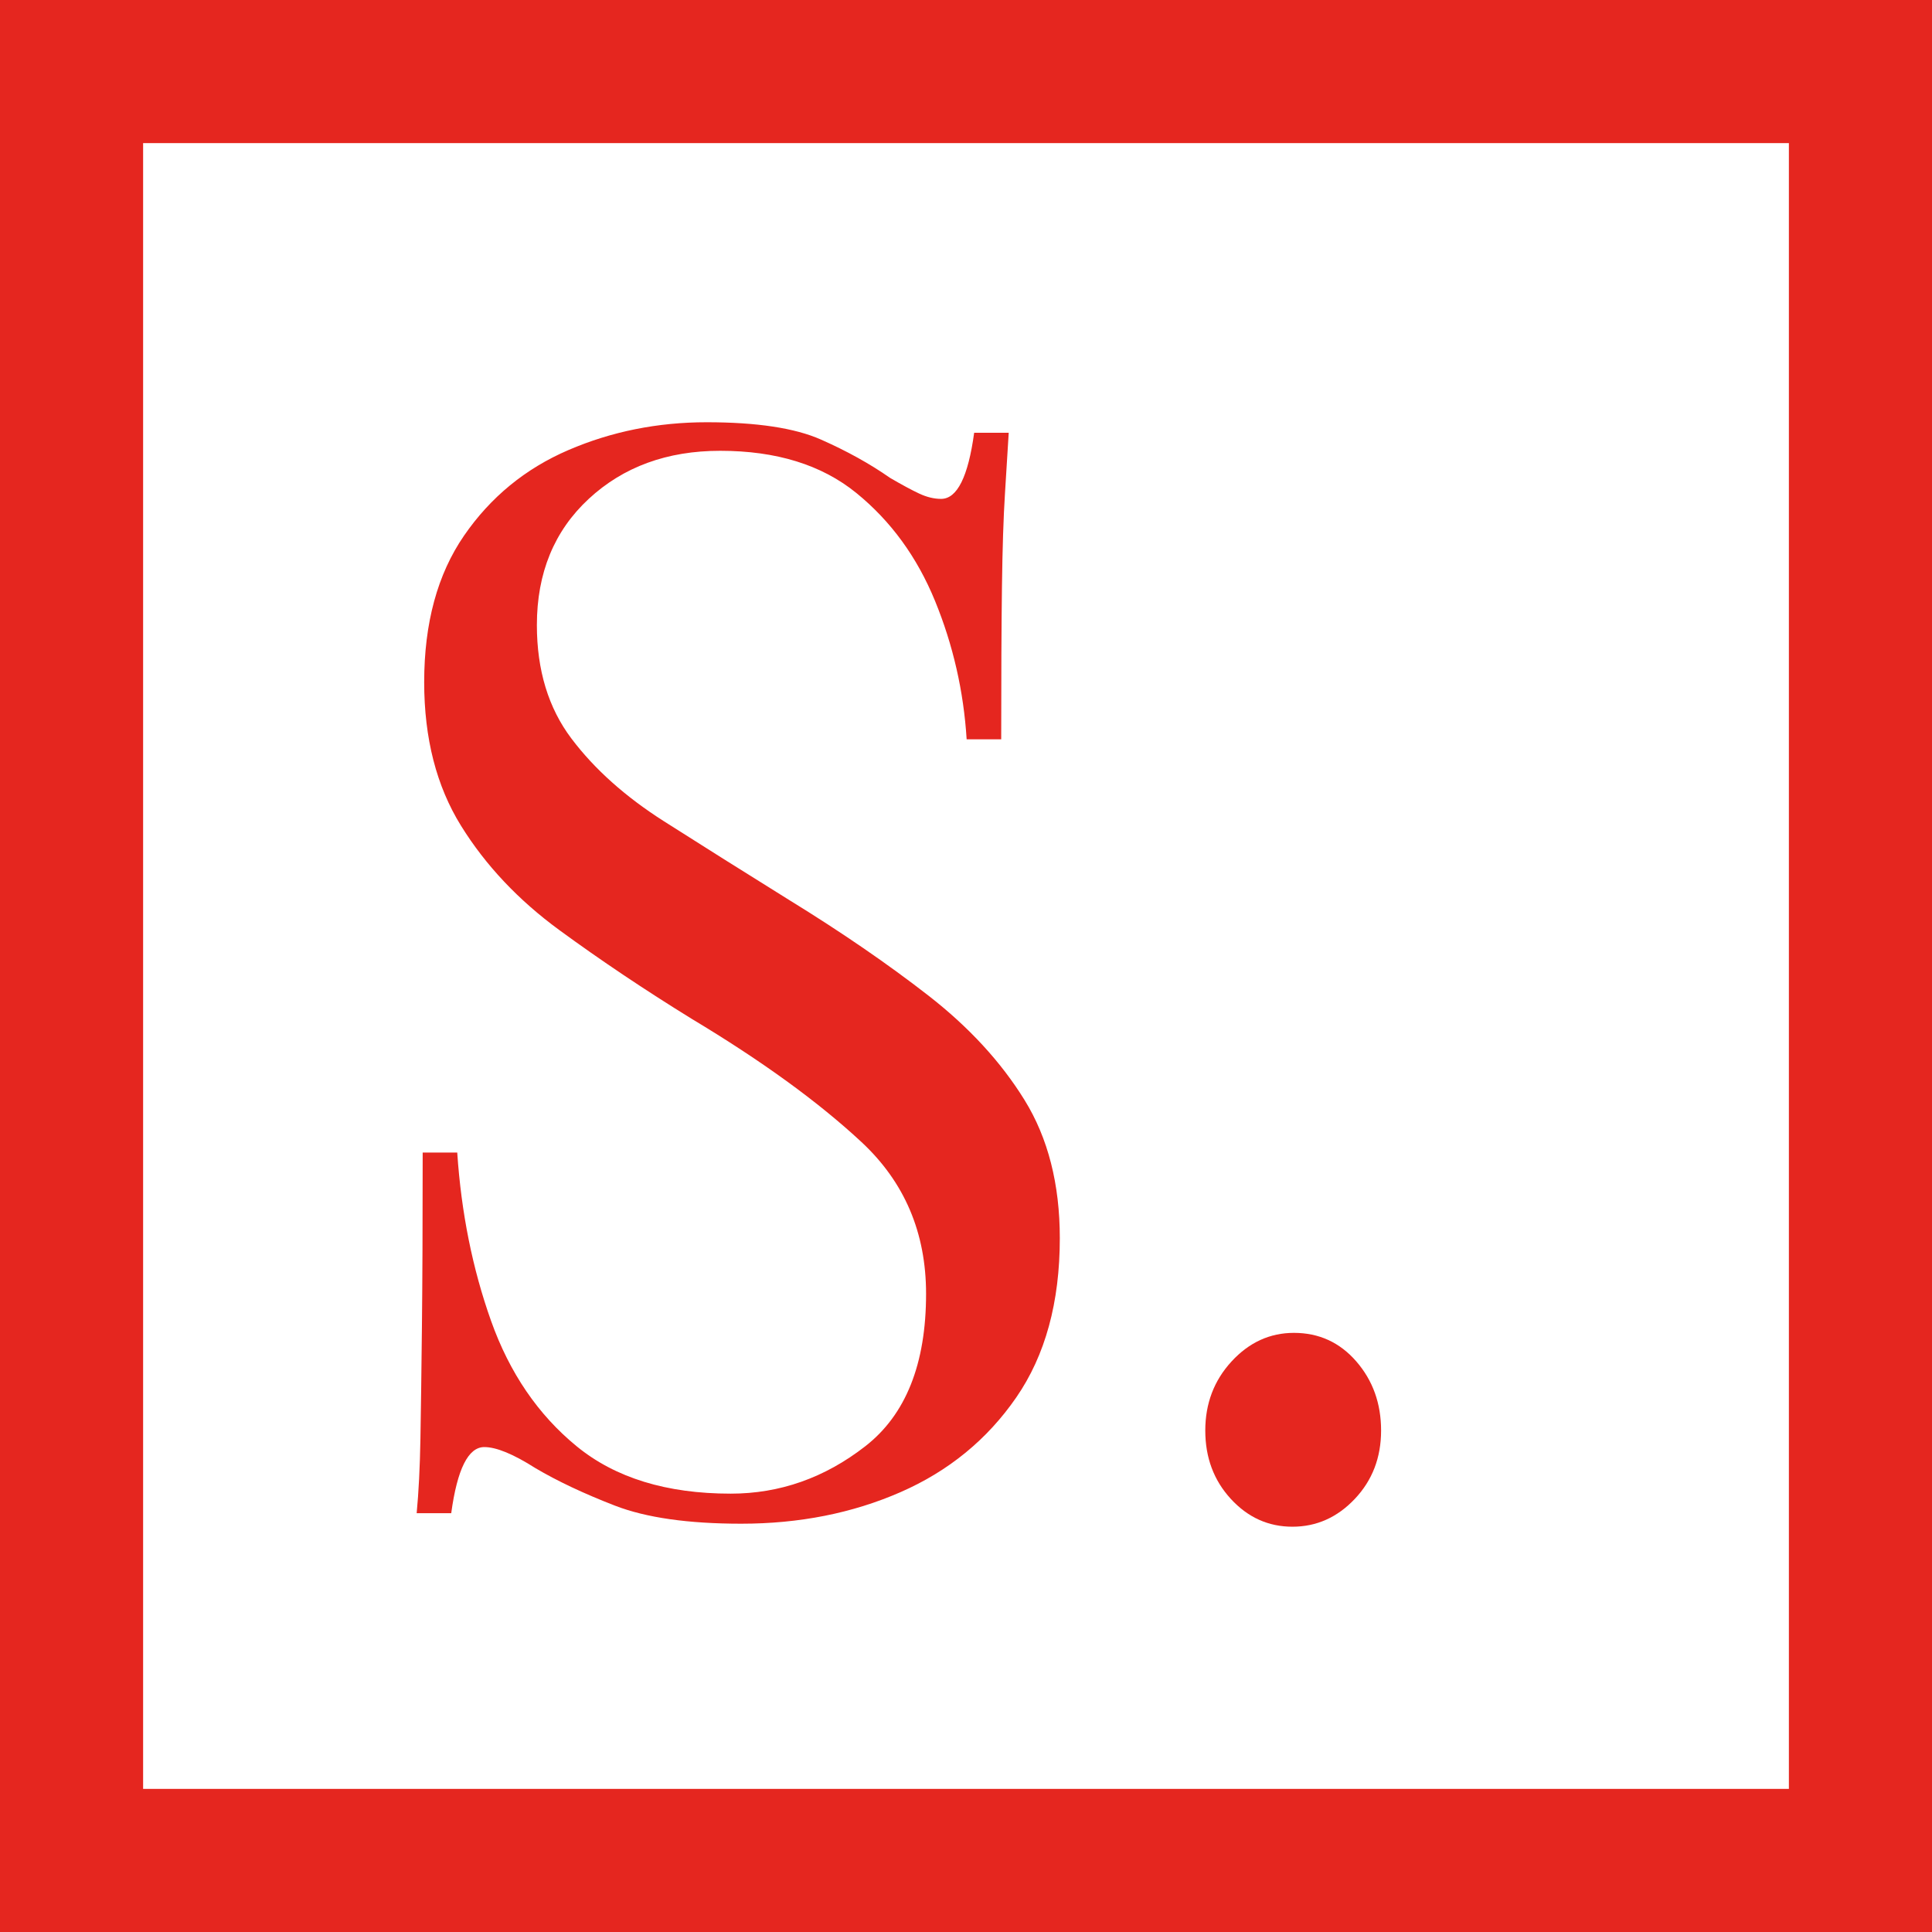
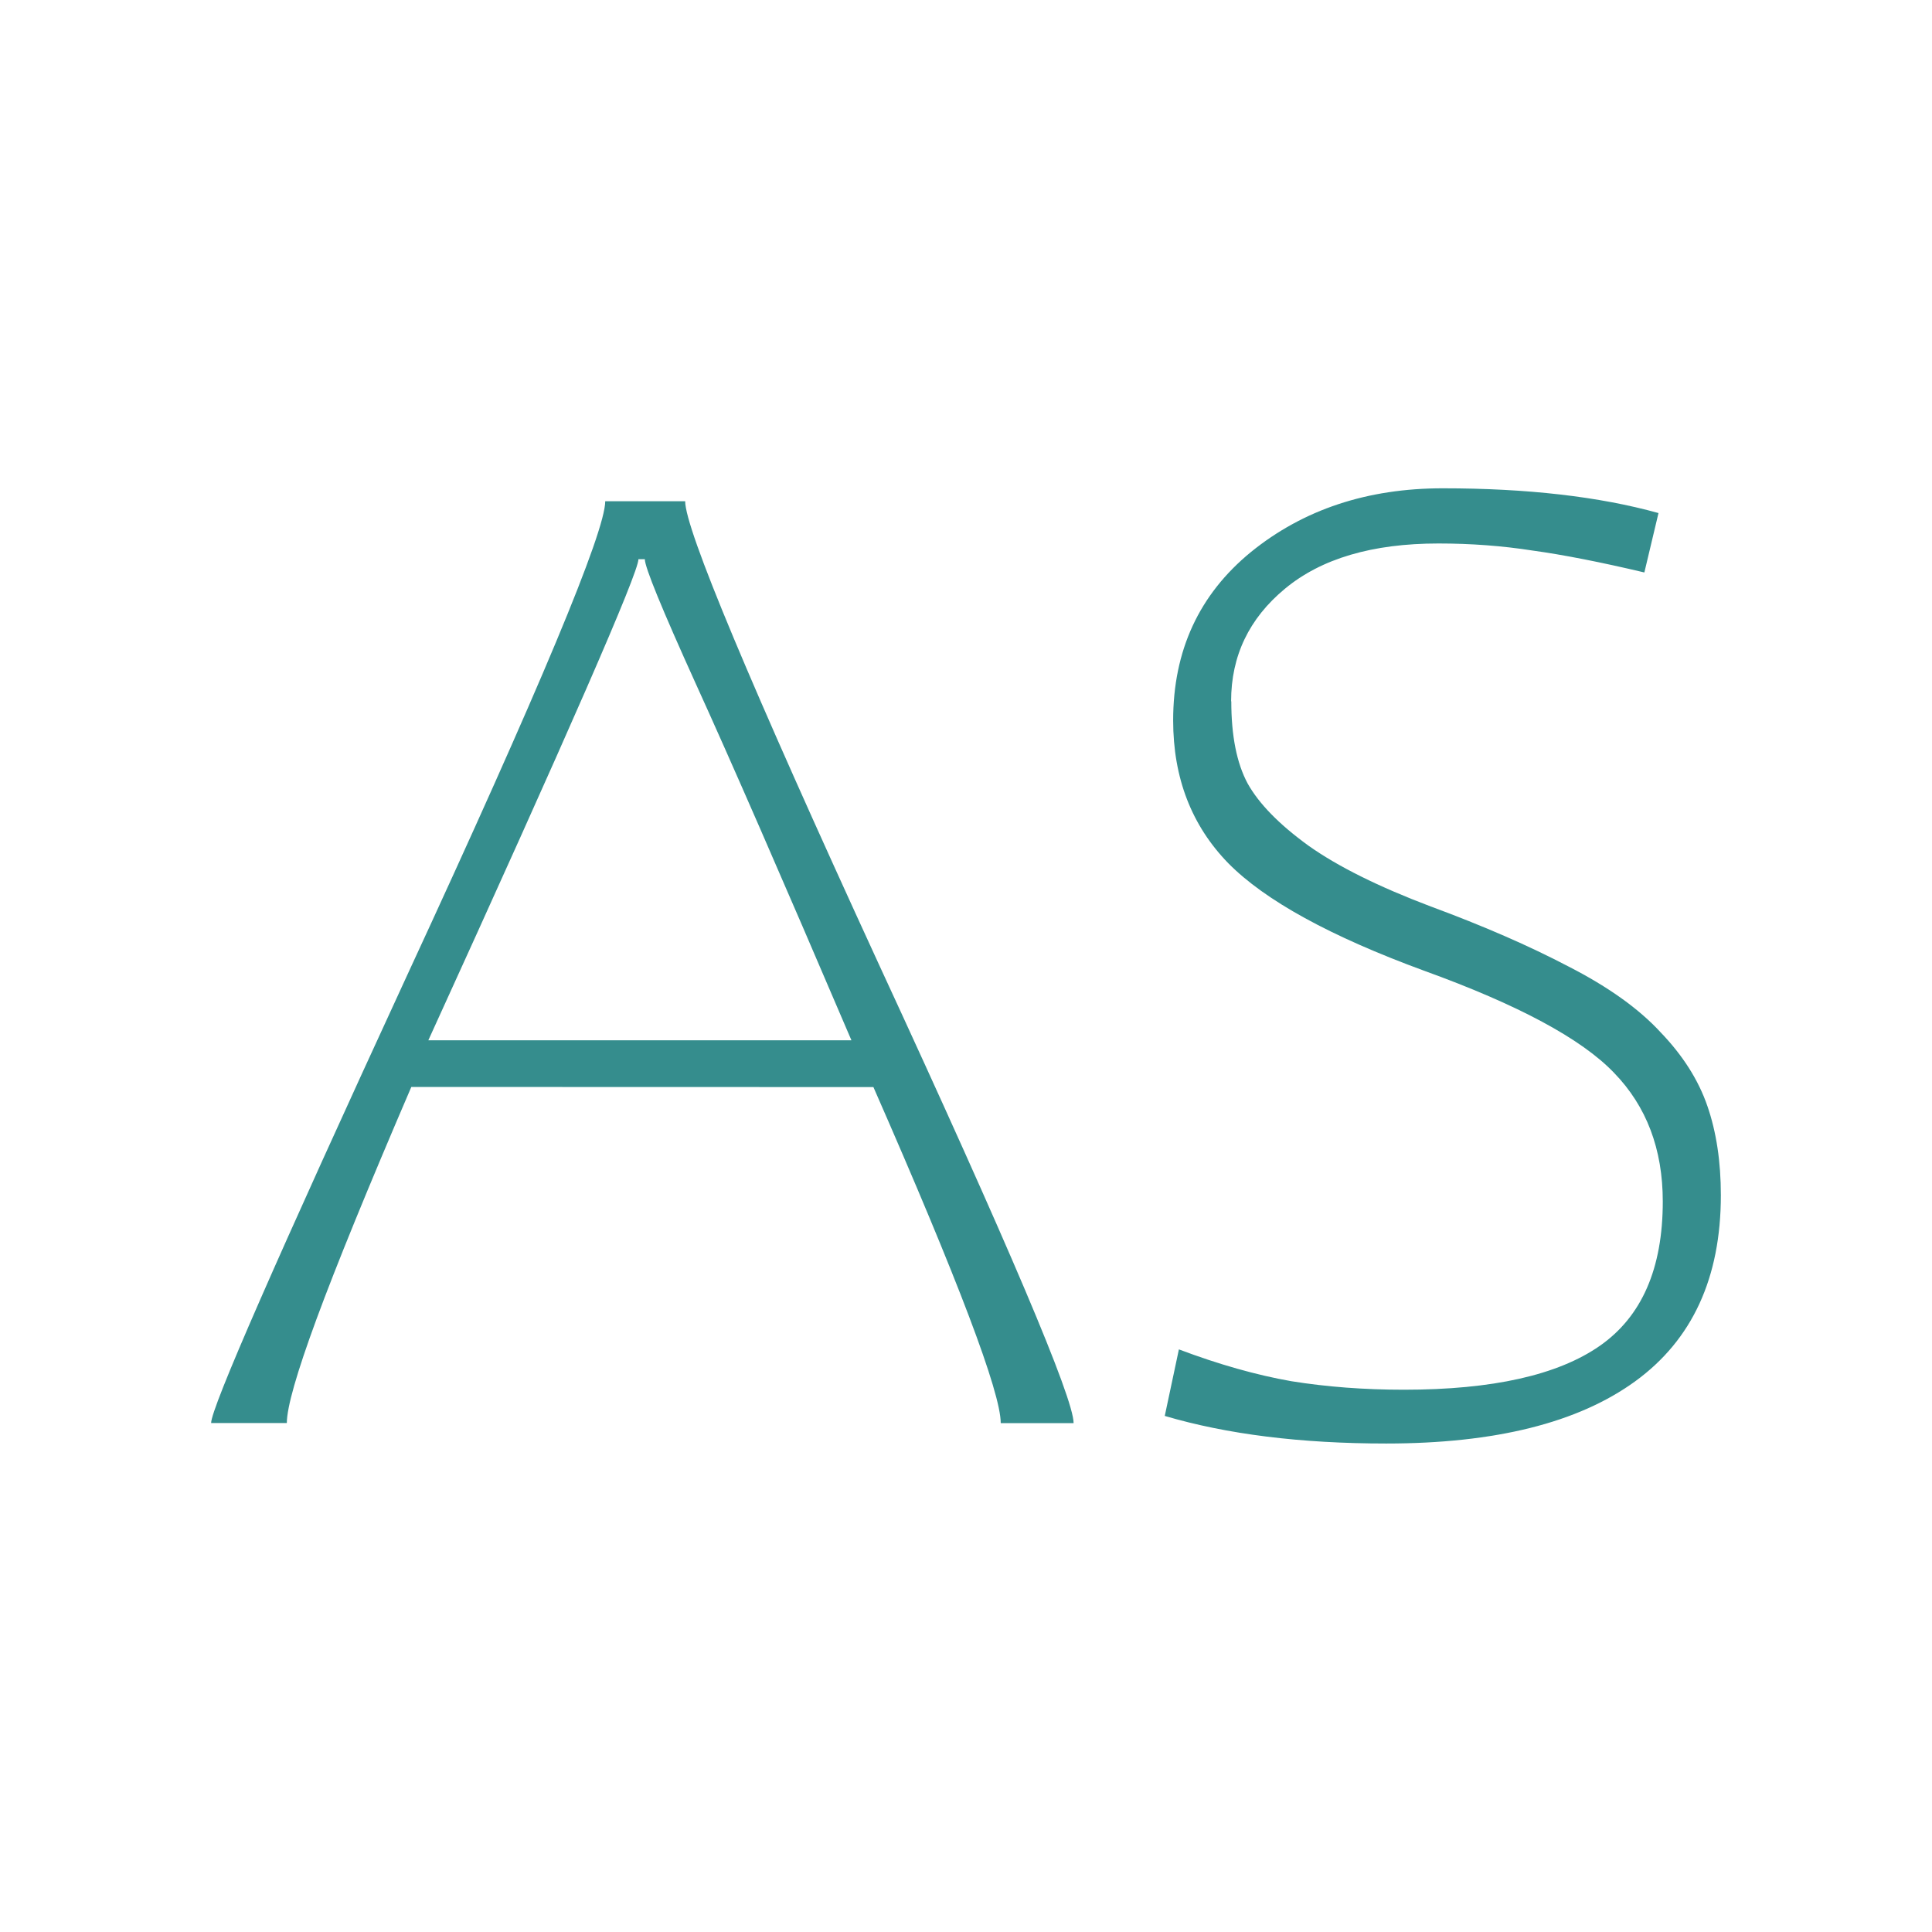
- <svg xmlns="http://www.w3.org/2000/svg" width="54px" height="54px" viewBox="0 0 54 54" version="1.1">
-   <g id="Page-1" stroke="none" stroke-width="1" fill="none" fill-rule="evenodd">
-     <g id="logo-mobile">
-       <rect id="Rectangle-6" stroke="#E5261F" stroke-width="4" fill-rule="nonzero" x="2" y="2" width="50" height="50" />
-       <path id="." fill="#E5261F" d="M34.402,41.895 C33.926,41.377 33.688,40.74 33.688,39.984 C33.688,39.228 33.933,38.584 34.423,38.052 C34.913,37.52 35.494,37.254 36.166,37.254 C36.866,37.254 37.447,37.52 37.909,38.052 C38.371,38.584 38.602,39.228 38.602,39.984 C38.602,40.74 38.357,41.377 37.867,41.895 C37.377,42.413 36.796,42.672 36.124,42.672 C35.452,42.672 34.878,42.413 34.402,41.895 Z" />
-       <path id="S" fill="#E5261F" fill-rule="nonzero" d="M20.718,42.588 C22.342,42.588 23.826,42.294 25.17,41.706 C26.514,41.118 27.592,40.236 28.404,39.06 C29.216,37.884 29.622,36.4 29.622,34.608 C29.622,33.096 29.293,31.808 28.635,30.744 C27.977,29.68 27.081,28.707 25.947,27.825 C24.813,26.943 23.518,26.054 22.062,25.158 C20.802,24.374 19.633,23.639 18.555,22.953 C17.477,22.267 16.616,21.497 15.972,20.643 C15.328,19.789 15.006,18.732 15.006,17.472 C15.006,16.016 15.489,14.84 16.455,13.944 C17.421,13.048 18.646,12.6 20.13,12.6 C21.698,12.6 22.965,12.992 23.931,13.776 C24.897,14.56 25.632,15.568 26.136,16.8 C26.64,18.032 26.934,19.32 27.018,20.664 L27.018,20.664 L27.984,20.664 C27.984,18.9 27.991,17.479 28.005,16.401 C28.019,15.323 28.047,14.455 28.089,13.797 C28.131,13.139 28.166,12.572 28.194,12.096 L28.194,12.096 L27.228,12.096 C27.06,13.328 26.752,13.944 26.304,13.944 C26.108,13.944 25.905,13.895 25.695,13.797 C25.485,13.699 25.212,13.552 24.876,13.356 C24.316,12.964 23.672,12.607 22.944,12.285 C22.216,11.963 21.152,11.802 19.752,11.802 C18.38,11.802 17.092,12.061 15.888,12.579 C14.684,13.097 13.711,13.895 12.969,14.973 C12.227,16.051 11.856,17.416 11.856,19.068 C11.856,20.636 12.199,21.973 12.885,23.079 C13.571,24.185 14.488,25.158 15.636,25.998 C16.784,26.838 18.016,27.664 19.332,28.476 C21.292,29.652 22.874,30.8 24.078,31.92 C25.282,33.04 25.884,34.454 25.884,36.162 C25.884,38.122 25.317,39.543 24.183,40.425 C23.049,41.307 21.796,41.748 20.424,41.748 C18.632,41.748 17.197,41.307 16.119,40.425 C15.041,39.543 14.243,38.374 13.725,36.918 C13.207,35.462 12.892,33.894 12.78,32.214 L12.78,32.214 L11.814,32.214 C11.814,34.174 11.807,35.798 11.793,37.086 C11.779,38.374 11.765,39.417 11.751,40.215 C11.737,41.013 11.702,41.706 11.646,42.294 L11.646,42.294 L12.612,42.294 C12.78,41.062 13.088,40.446 13.536,40.446 C13.872,40.446 14.348,40.642 14.964,41.034 C15.58,41.398 16.322,41.748 17.19,42.084 C18.058,42.42 19.234,42.588 20.718,42.588 Z" />
+ <svg xmlns="http://www.w3.org/2000/svg" width="32px" height="32px" viewBox="0 0 8.467 8.467" version="1.1">
+   <g id="Page-1" stroke="none" stroke-width="2" fill="none" fill-rule="evenodd" transform="translate(21.27321,0.4329098)">
+     <g id="logo-mobile" transform="matrix(0.2645833,0,0,0.2645833,-45.04075,-27.00286)">
+       <rect id="Rectangle-6" stroke="#358d8d" stroke-width="4" fill-rule="nonzero" x="2" y="2" width="30" height="30" />
+       <path id="SA" fill="#358d8d" d="m 110.225,112.039 q 0,0.855 0.27,1.359 0.281,0.504 1.008,1.031 0.727,0.516 2.027,1.008 1.301,0.48 2.285,0.996 0.984,0.504 1.523,1.09 0.551,0.574 0.773,1.219 0.223,0.645 0.223,1.477 0,2.051 -1.418,3.082 -1.418,1.031 -4.125,1.031 -2.121,0 -3.668,-0.457 l 0.234,-1.102 q 0.996,0.375 1.863,0.527 0.879,0.141 1.863,0.141 2.203,0 3.246,-0.727 1.043,-0.727 1.043,-2.391 0,-1.301 -0.809,-2.133 -0.809,-0.844 -3.141,-1.688 -2.332,-0.855 -3.246,-1.781 -0.914,-0.938 -0.914,-2.367 0,-1.734 1.289,-2.789 1.301,-1.055 3.176,-1.055 2.098,0 3.574,0.41 l -0.234,0.984 q -1.09,-0.258 -1.852,-0.363 -0.75,-0.117 -1.559,-0.117 -1.641,0 -2.543,0.75 -0.891,0.738 -0.891,1.863 z m -13.582,6.387 q -1.078,2.508 -1.57,3.844 -0.492,1.336 -0.492,1.723 h -1.254 q 0,-0.375 3.258,-7.441 3.27,-7.066 3.27,-7.828 h 1.324 q 0,0.691 3.211,7.676 3.223,6.973 3.223,7.594 h -1.207 q 0,-0.762 -2.109,-5.566 z m 3.867,-8.742 h -0.105 q 0,0.34 -3.48,7.969 h 7.008 q -1.734,-4.055 -2.578,-5.906 -0.844,-1.863 -0.844,-2.062 z" />
    </g>
  </g>
</svg>
